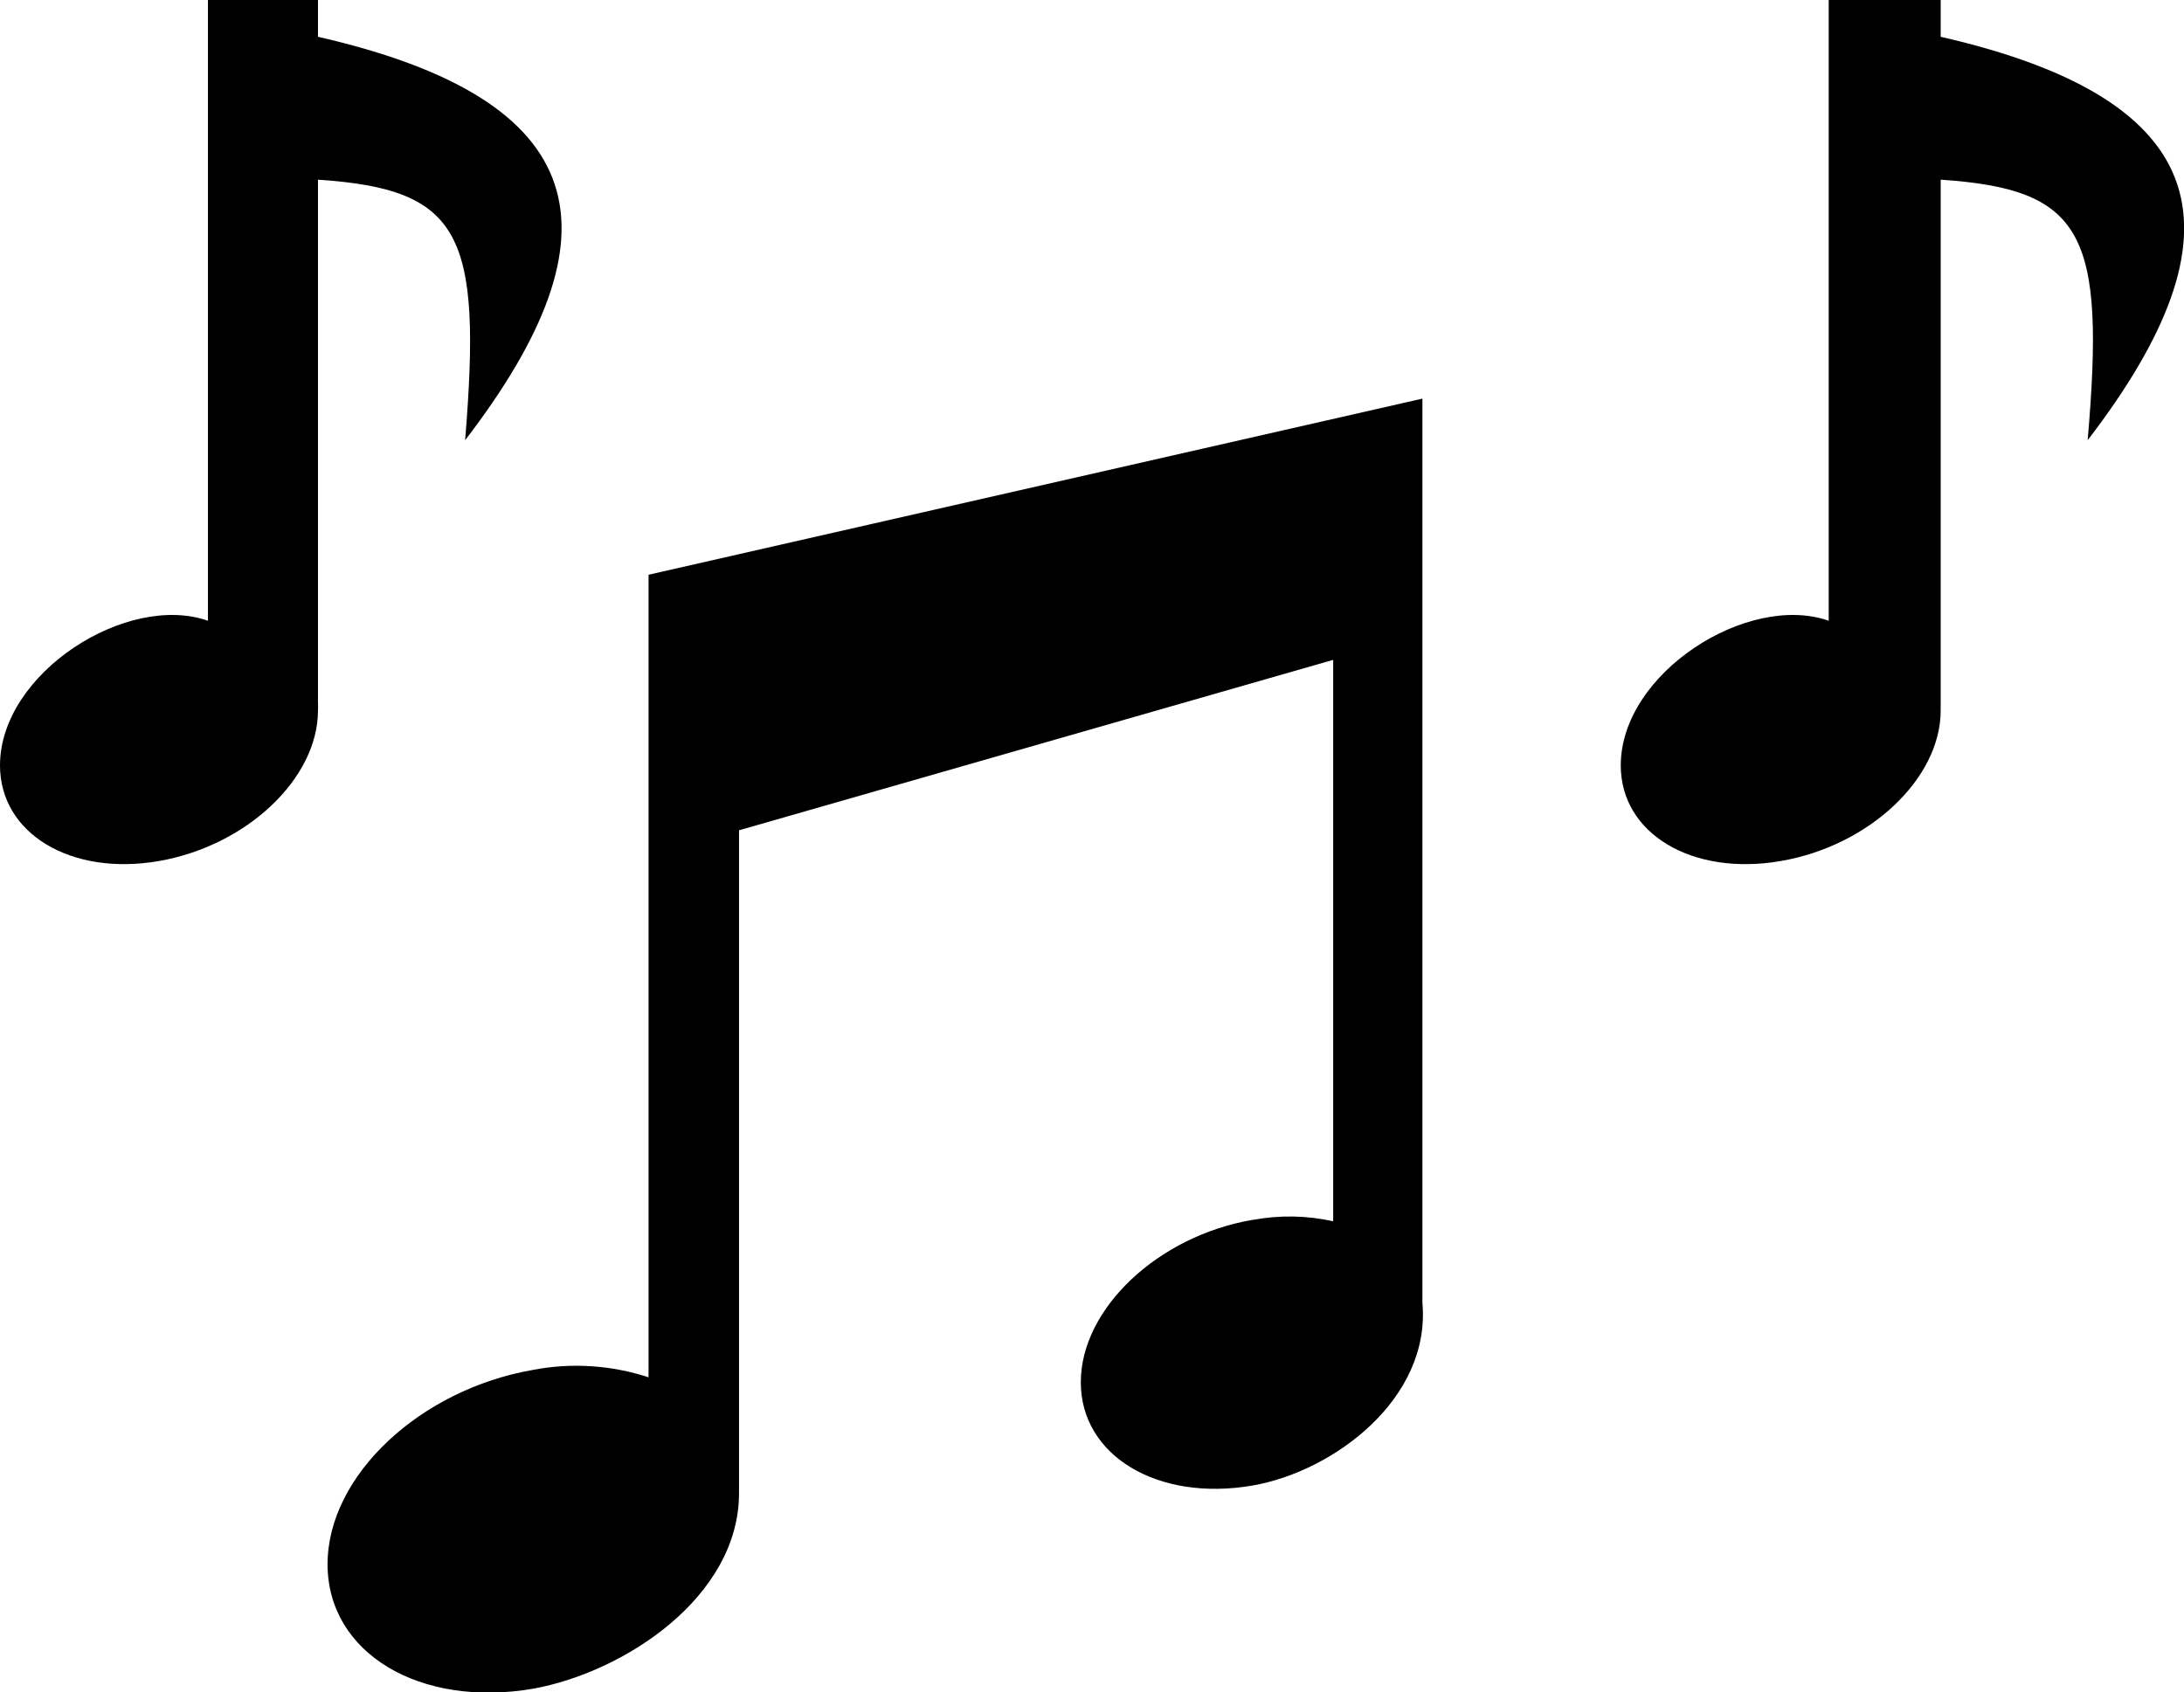
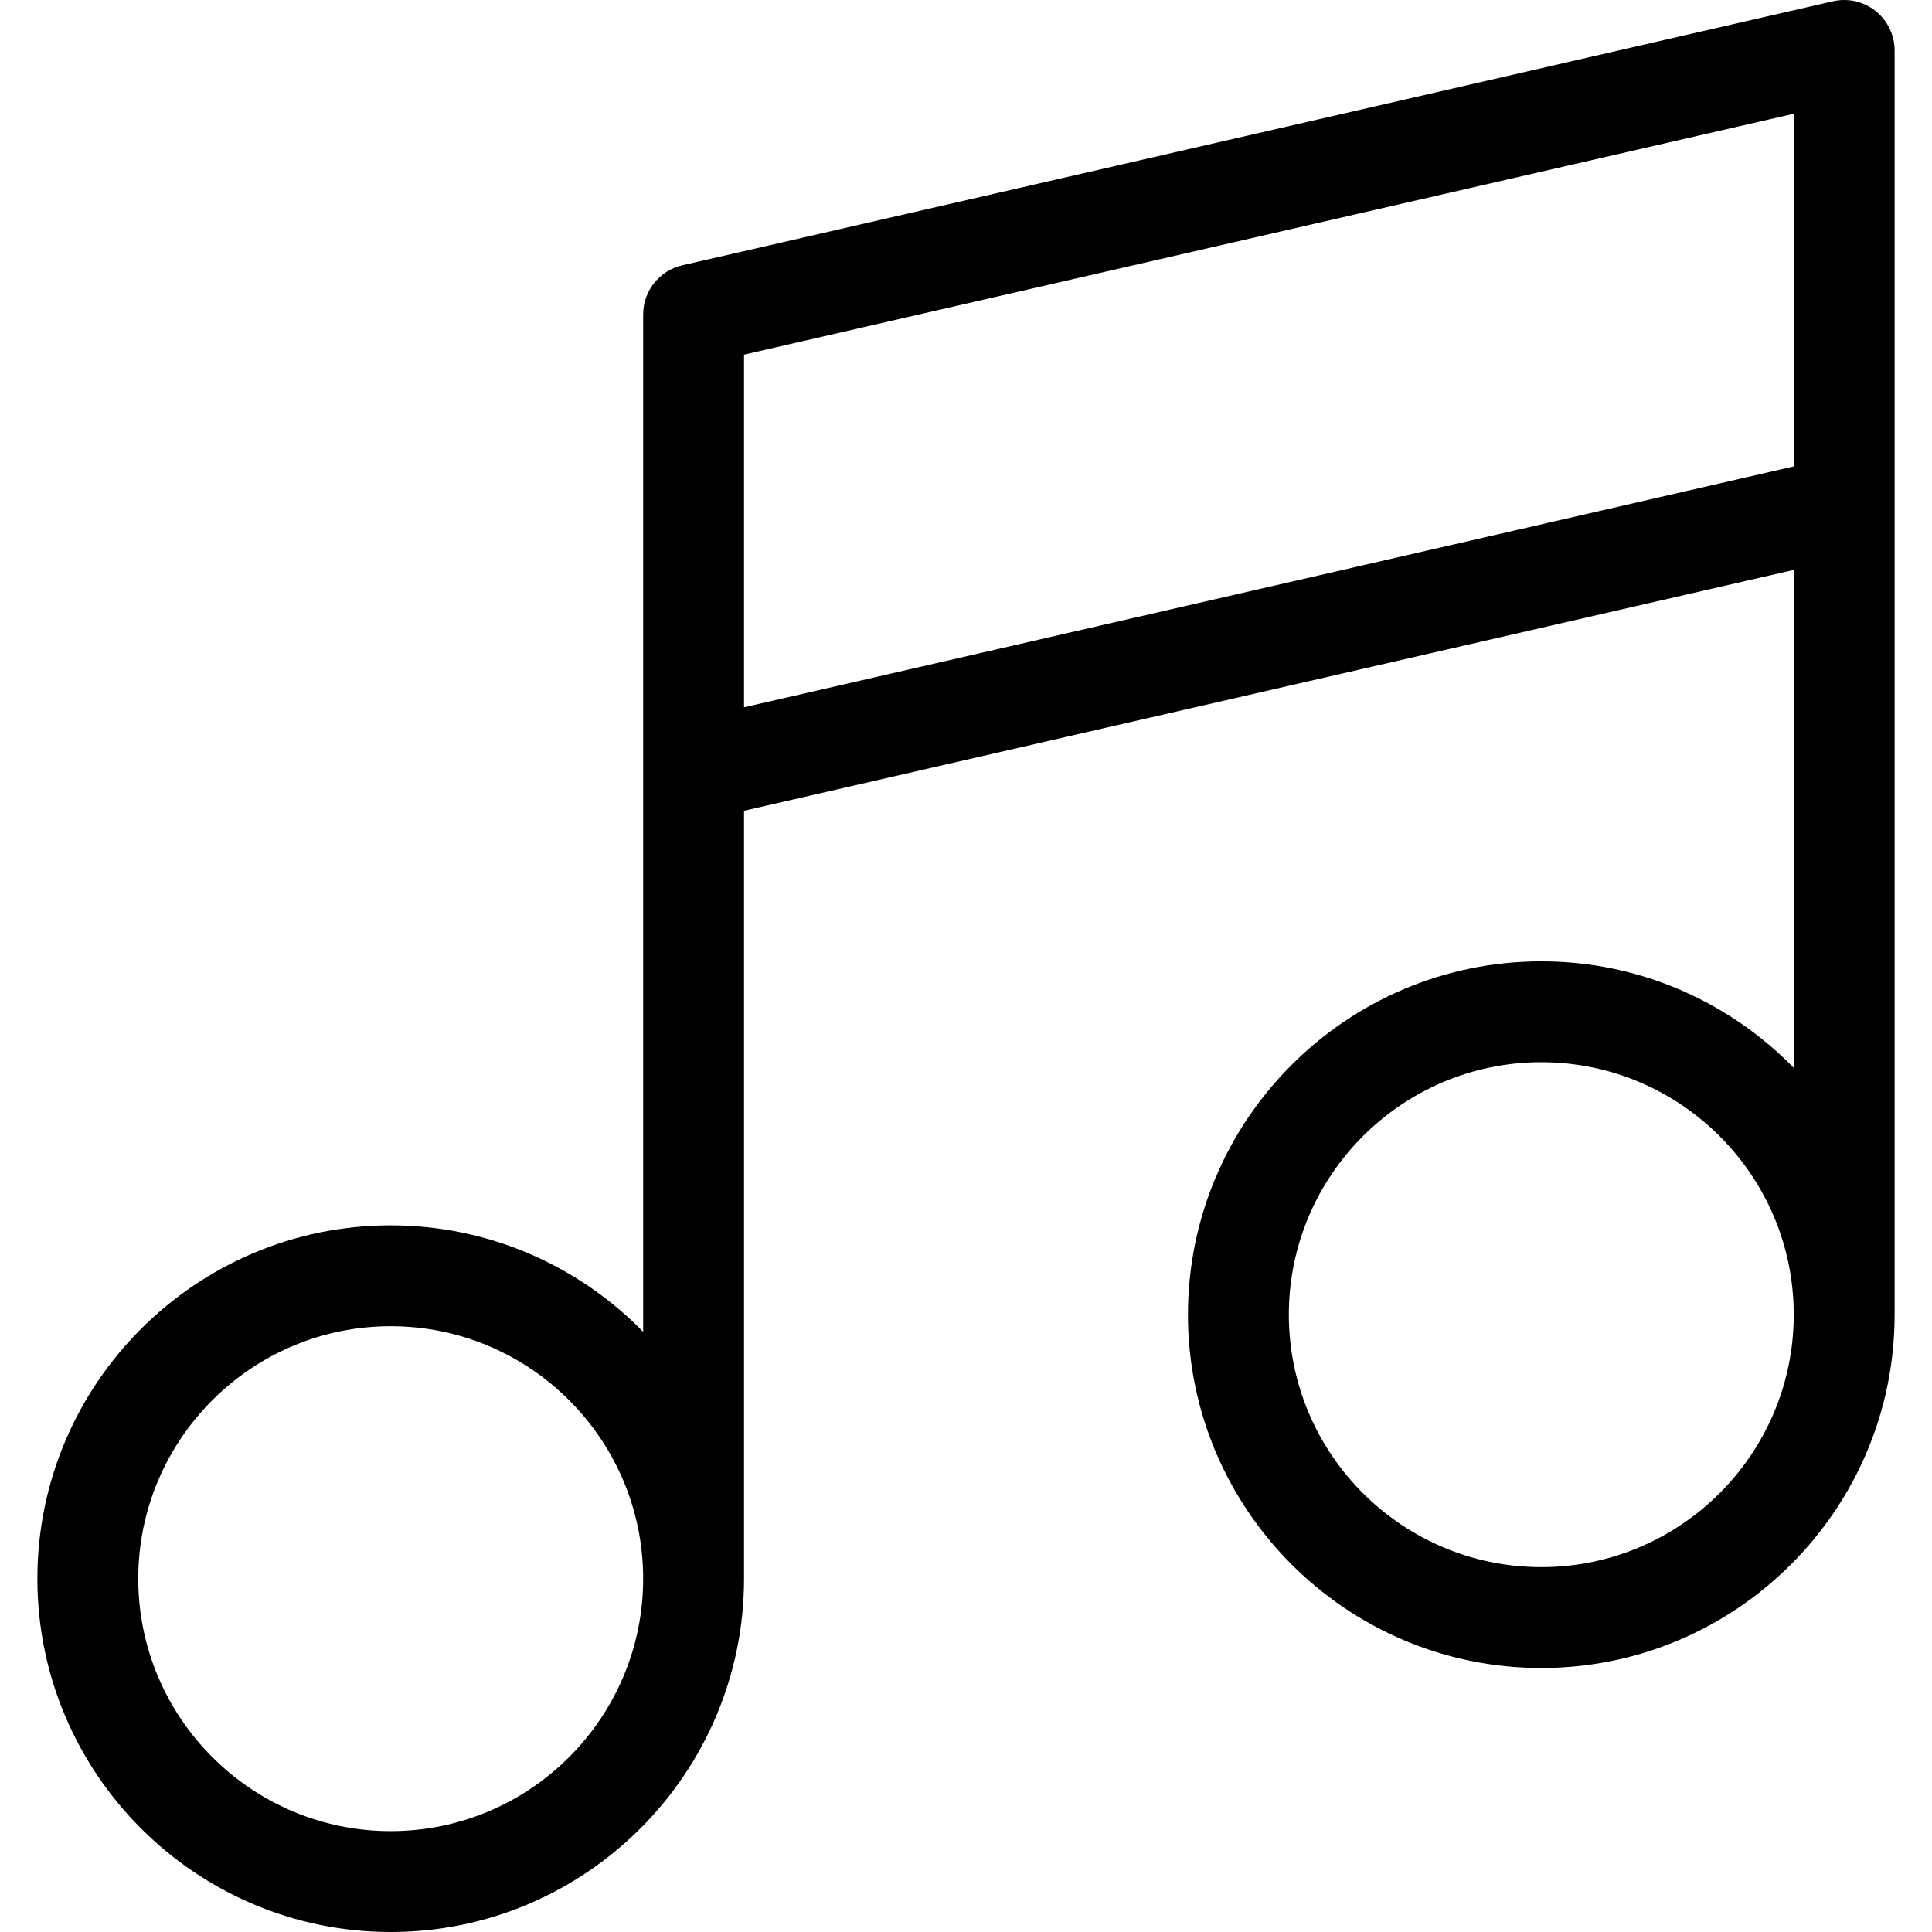
- <svg xmlns="http://www.w3.org/2000/svg" id="Layer_1" data-name="Layer 1" viewBox="0 0 122.88 95.19">
-   <defs>
-     <style>.cls-1{fill-rule:evenodd;}</style>
-   </defs>
-   <path class="cls-1" d="M11.7,0h6.19V2.07c15.49,3.54,17.26,11,8.28,22.7.95-11.63-.22-14.12-8.28-14.66v29.4a3.62,3.62,0,0,1,0,.47c0,3.82-4,7.61-8.95,8.47S0,46.9,0,43.07c0-5.21,7.16-9.74,11.7-8.14V0ZM103,0h6.19V2.07c15.48,3.54,17.25,11,8.27,22.7,1-11.63-.22-14.12-8.27-14.66v29.4c0,.15,0,.31,0,.47,0,3.82-4,7.61-9,8.47s-9-1.55-9-5.38c0-5.21,7.16-9.74,11.7-8.14V0ZM70.51,68.64a11.26,11.26,0,0,1,4.5.08V37.13L41.58,46.72q0,18.66,0,37.3c0,5.82-6.42,10.06-11.57,11-6.39,1.1-11.58-2-11.58-7S23.65,78.18,30,77.08a13,13,0,0,1,6.49.42V32.34l43.54-9.91V73.31c.48,5.4-5,9.49-9.56,10.28-5.34.92-9.66-1.68-9.66-5.81s4.32-8.22,9.66-9.14Z" />
+ <svg xmlns="http://www.w3.org/2000/svg" fill="#000000" height="800px" width="800px" version="1.1" id="Capa_1" viewBox="0 0 383.036 383.036" xml:space="preserve">
+   <path d="M371.856,2.178c-2.382-1.897-5.5-2.606-8.467-1.925L135.276,52.595c-4.543,1.042-7.764,5.085-7.764,9.747v201.701  c-12.726-13.011-30.457-21.108-50.051-21.108c-38.626,0-70.051,31.425-70.051,70.051c0,38.626,31.425,70.051,70.051,70.051  c38.626,0,70.051-31.425,70.051-70.051V160.743l208.113-47.752v98.71c-12.726-13.011-30.457-21.108-50.051-21.108  c-38.626,0-70.051,31.425-70.051,70.051c0,38.626,31.425,70.051,70.051,70.051c38.626,0,70.051-31.425,70.051-70.051V10  C375.626,6.955,374.238,4.075,371.856,2.178z M77.461,363.036c-27.598,0-50.051-22.453-50.051-50.051s22.453-50.051,50.051-50.051  s50.051,22.453,50.051,50.051S105.059,363.036,77.461,363.036z M305.575,310.695c-27.598,0-50.051-22.453-50.051-50.051  s22.453-50.051,50.051-50.051s50.051,22.453,50.051,50.051S333.173,310.695,305.575,310.695z M147.513,140.224V70.307  l208.113-47.752v69.917L147.513,140.224z" />
+   <g>
+ </g>
+   <g>
+ </g>
+   <g>
+ </g>
+   <g>
+ </g>
+   <g>
+ </g>
+   <g>
+ </g>
+   <g>
+ </g>
+   <g>
+ </g>
+   <g>
+ </g>
+   <g>
+ </g>
+   <g>
+ </g>
+   <g>
+ </g>
+   <g>
+ </g>
+   <g>
+ </g>
+   <g>
+ </g>
</svg>
